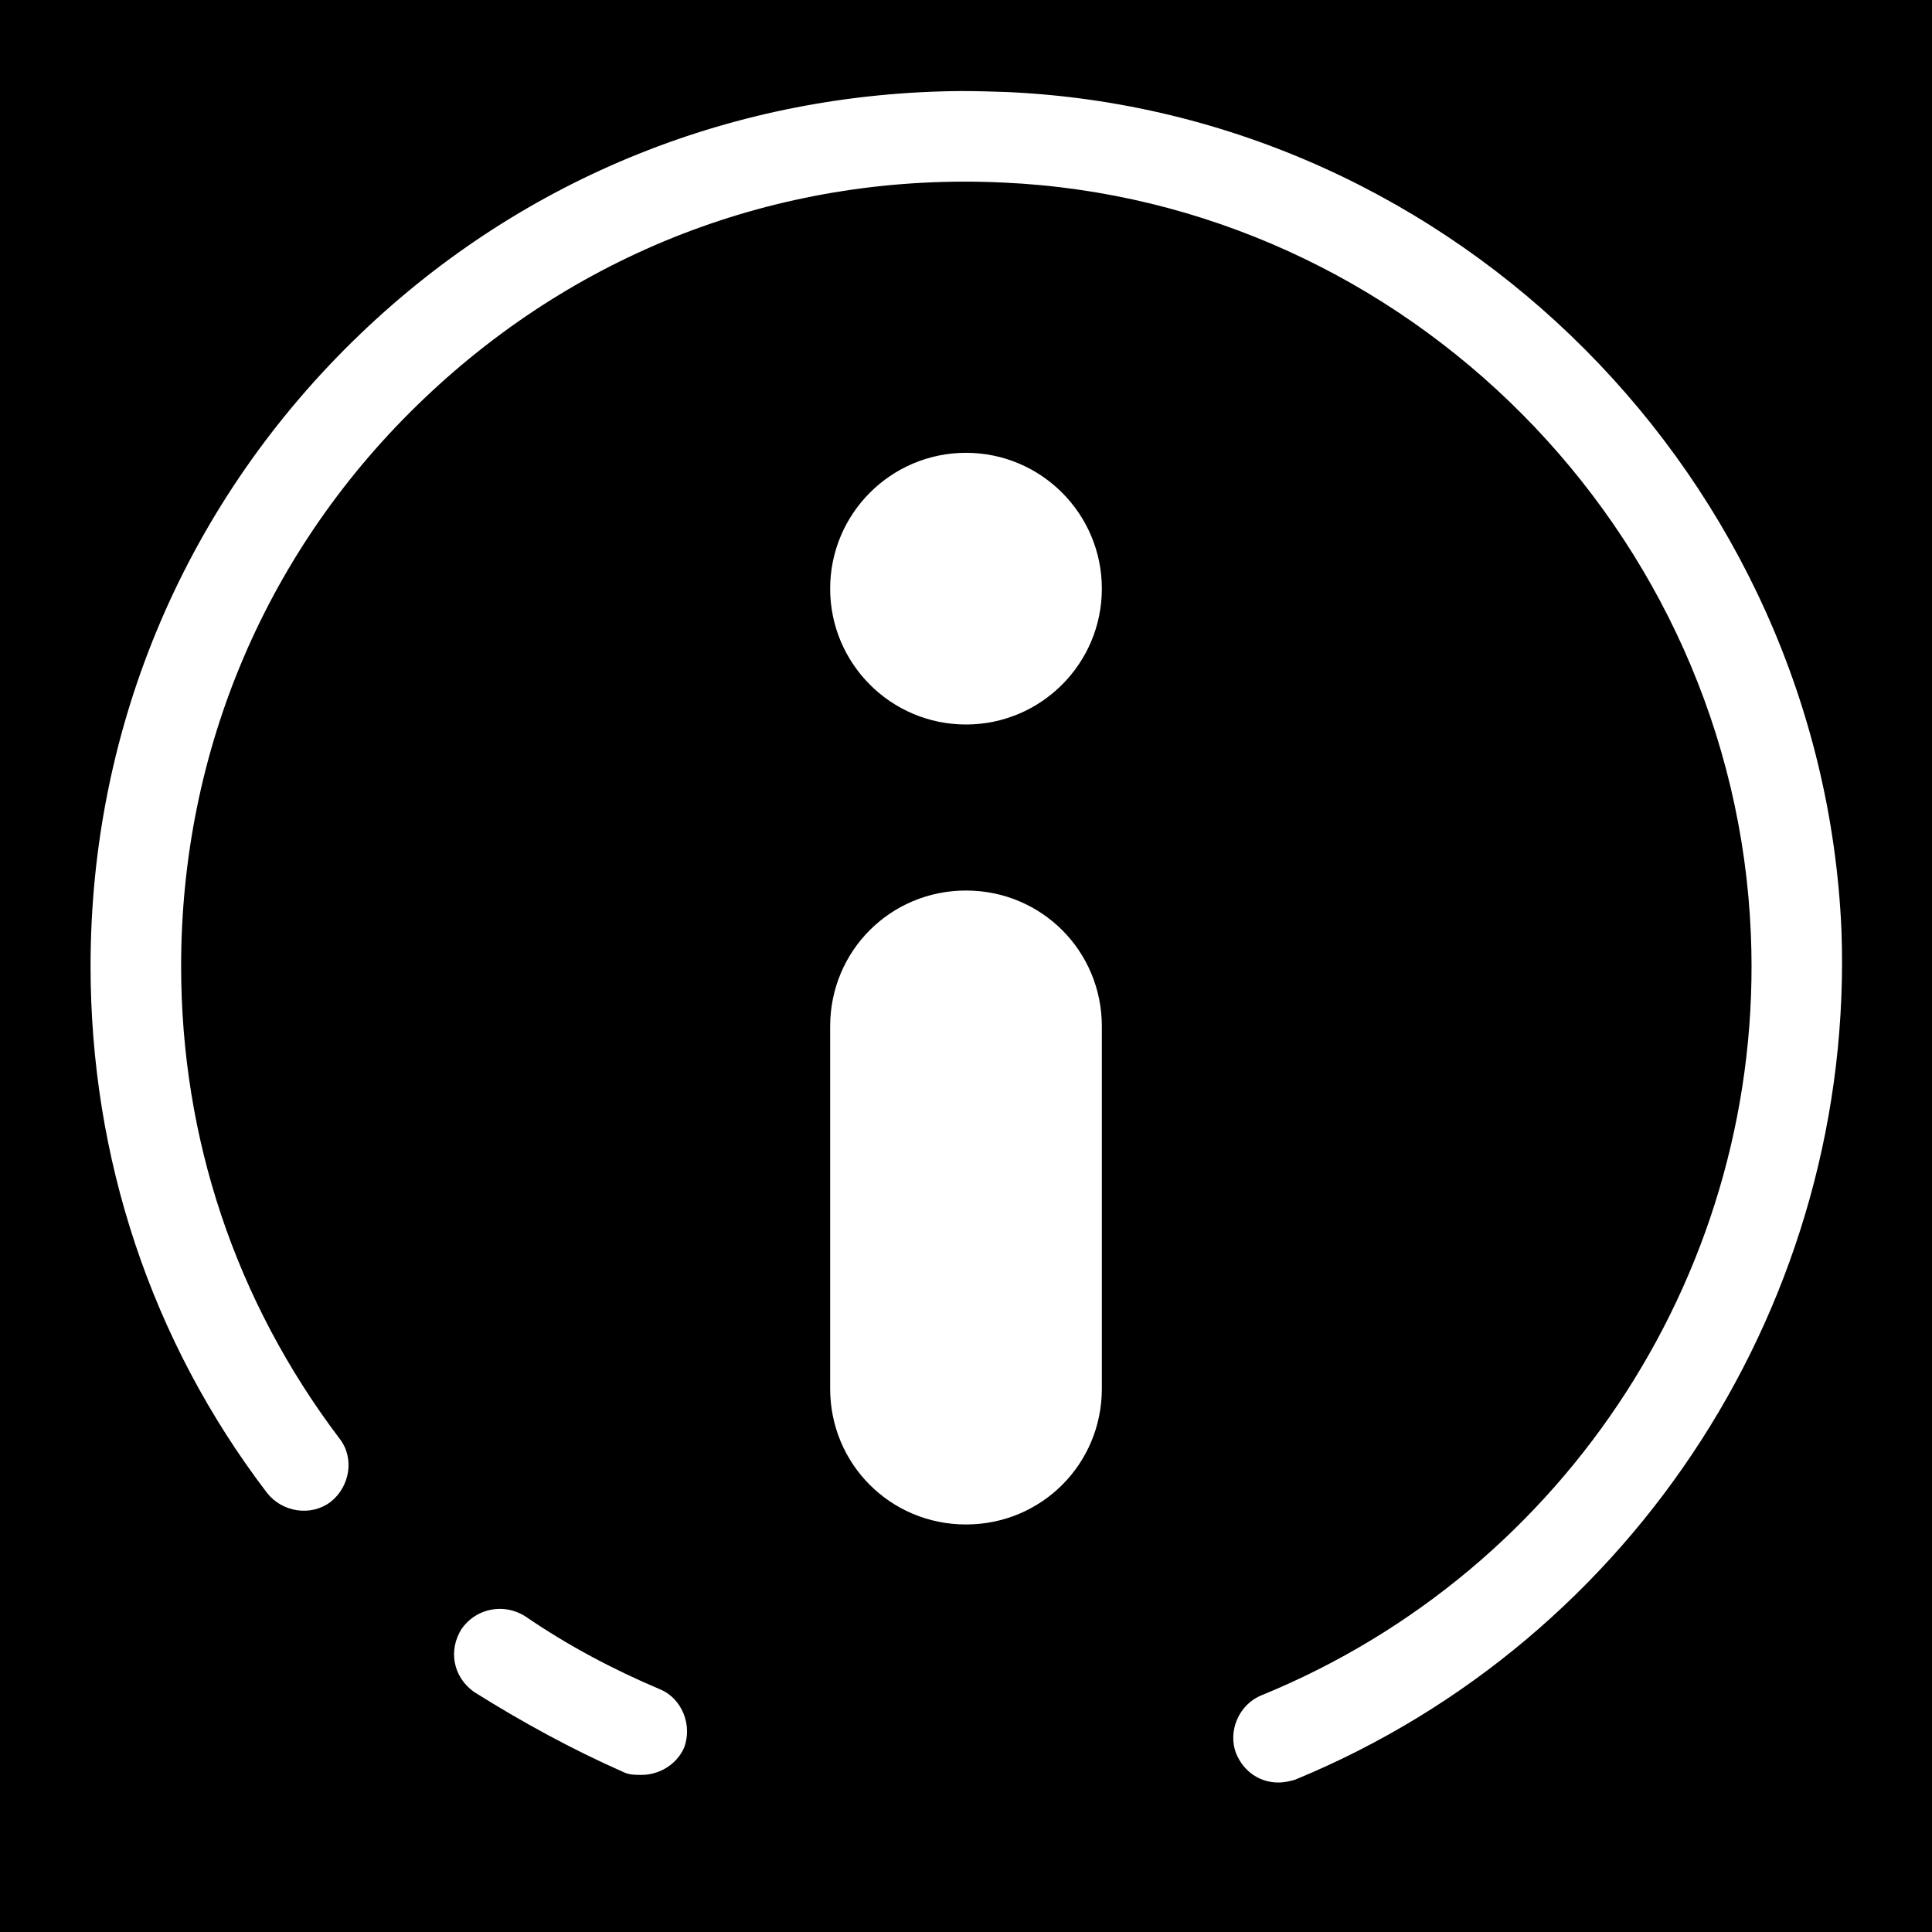
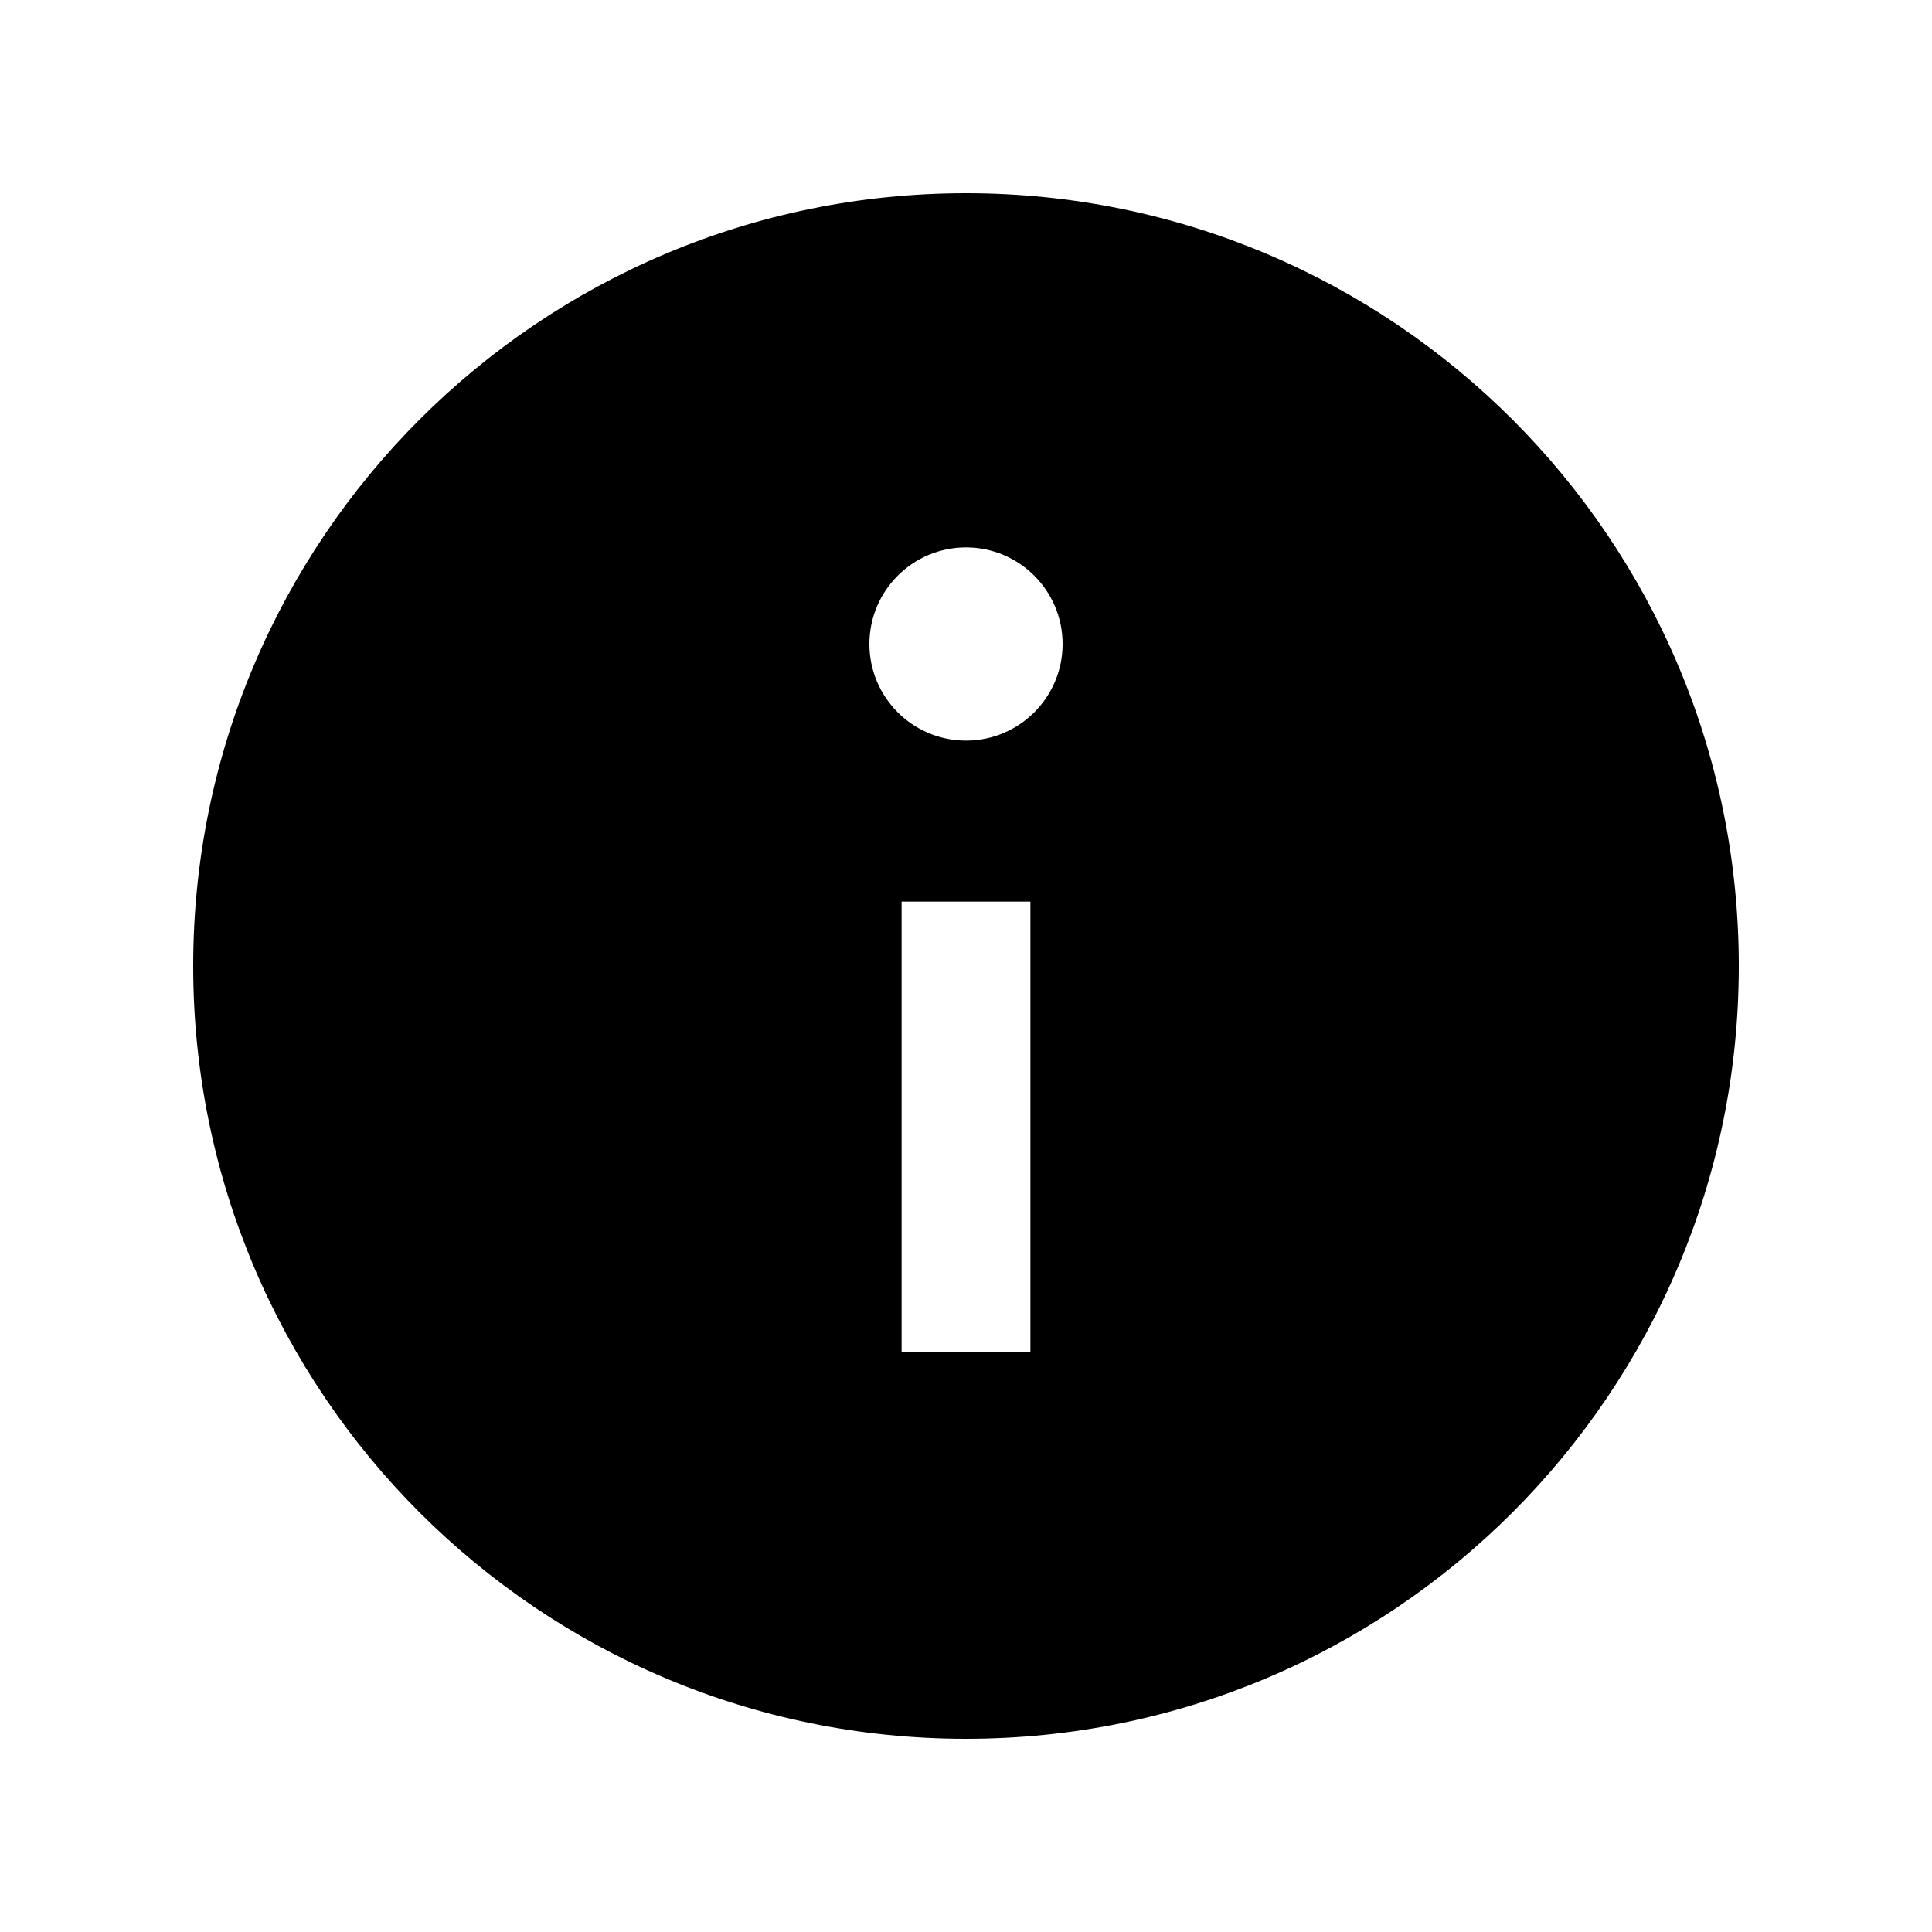
- <svg xmlns="http://www.w3.org/2000/svg" viewBox="0 0 16 16" width="16px" height="16px">
-   <g id="surface63865536">
-     <rect x="0" y="0" width="16" height="16" style="fill:rgb(0%,0%,0%);fill-opacity:1;stroke:none;" />
-     <path style=" stroke:none;fill-rule:nonzero;fill:rgb(100%,100%,100%);fill-opacity:1;" d="M 7.965 0.754 C 6.102 0.766 4.348 1.461 2.988 2.762 C 1.551 4.137 0.75 6 0.75 8 C 0.75 9.586 1.25 11.102 2.211 12.363 C 2.336 12.523 2.574 12.562 2.738 12.438 C 2.898 12.312 2.938 12.074 2.812 11.914 C 1.949 10.773 1.5 9.426 1.5 8 C 1.5 6.211 2.211 4.539 3.512 3.301 C 4.812 2.062 6.512 1.426 8.312 1.512 C 11.648 1.664 14.363 4.398 14.5 7.738 C 14.613 10.477 12.988 13 10.449 14.039 C 10.262 14.113 10.164 14.336 10.238 14.523 C 10.301 14.676 10.438 14.762 10.586 14.762 C 10.637 14.762 10.688 14.75 10.727 14.738 C 13.551 13.574 15.363 10.75 15.25 7.699 C 15.086 3.977 12.062 0.926 8.336 0.762 C 8.211 0.758 8.09 0.754 7.965 0.754 Z M 8 3.75 C 7.379 3.75 6.875 4.254 6.875 4.875 C 6.875 5.496 7.379 6 8 6 C 8.621 6 9.125 5.496 9.125 4.875 C 9.125 4.254 8.621 3.75 8 3.75 Z M 8 7.375 C 7.375 7.375 6.875 7.875 6.875 8.5 L 6.875 11.5 C 6.875 12.125 7.375 12.625 8 12.625 C 8.625 12.625 9.125 12.125 9.125 11.5 L 9.125 8.5 C 9.125 7.875 8.625 7.375 8 7.375 Z M 4.141 13.324 C 4.02 13.324 3.902 13.379 3.824 13.488 C 3.711 13.664 3.75 13.887 3.926 14.012 C 4.324 14.262 4.738 14.488 5.164 14.676 C 5.211 14.699 5.262 14.699 5.312 14.699 C 5.461 14.699 5.602 14.613 5.664 14.477 C 5.738 14.289 5.648 14.062 5.461 13.988 C 5.074 13.824 4.699 13.625 4.352 13.387 C 4.285 13.344 4.211 13.324 4.141 13.324 Z M 4.141 13.324 " />
-   </g>
+ <svg xmlns="http://www.w3.org/2000/svg" fill="#000000" viewBox="0 0 30 30" width="16px" height="16px">
+   <path d="M15,3C8.373,3,3,8.373,3,15c0,6.627,5.373,12,12,12s12-5.373,12-12C27,8.373,21.627,3,15,3z M16,21h-2v-7h2V21z M15,11.5 c-0.828,0-1.5-0.672-1.5-1.5s0.672-1.5,1.5-1.5s1.5,0.672,1.5,1.5S15.828,11.5,15,11.5z" />
</svg>
